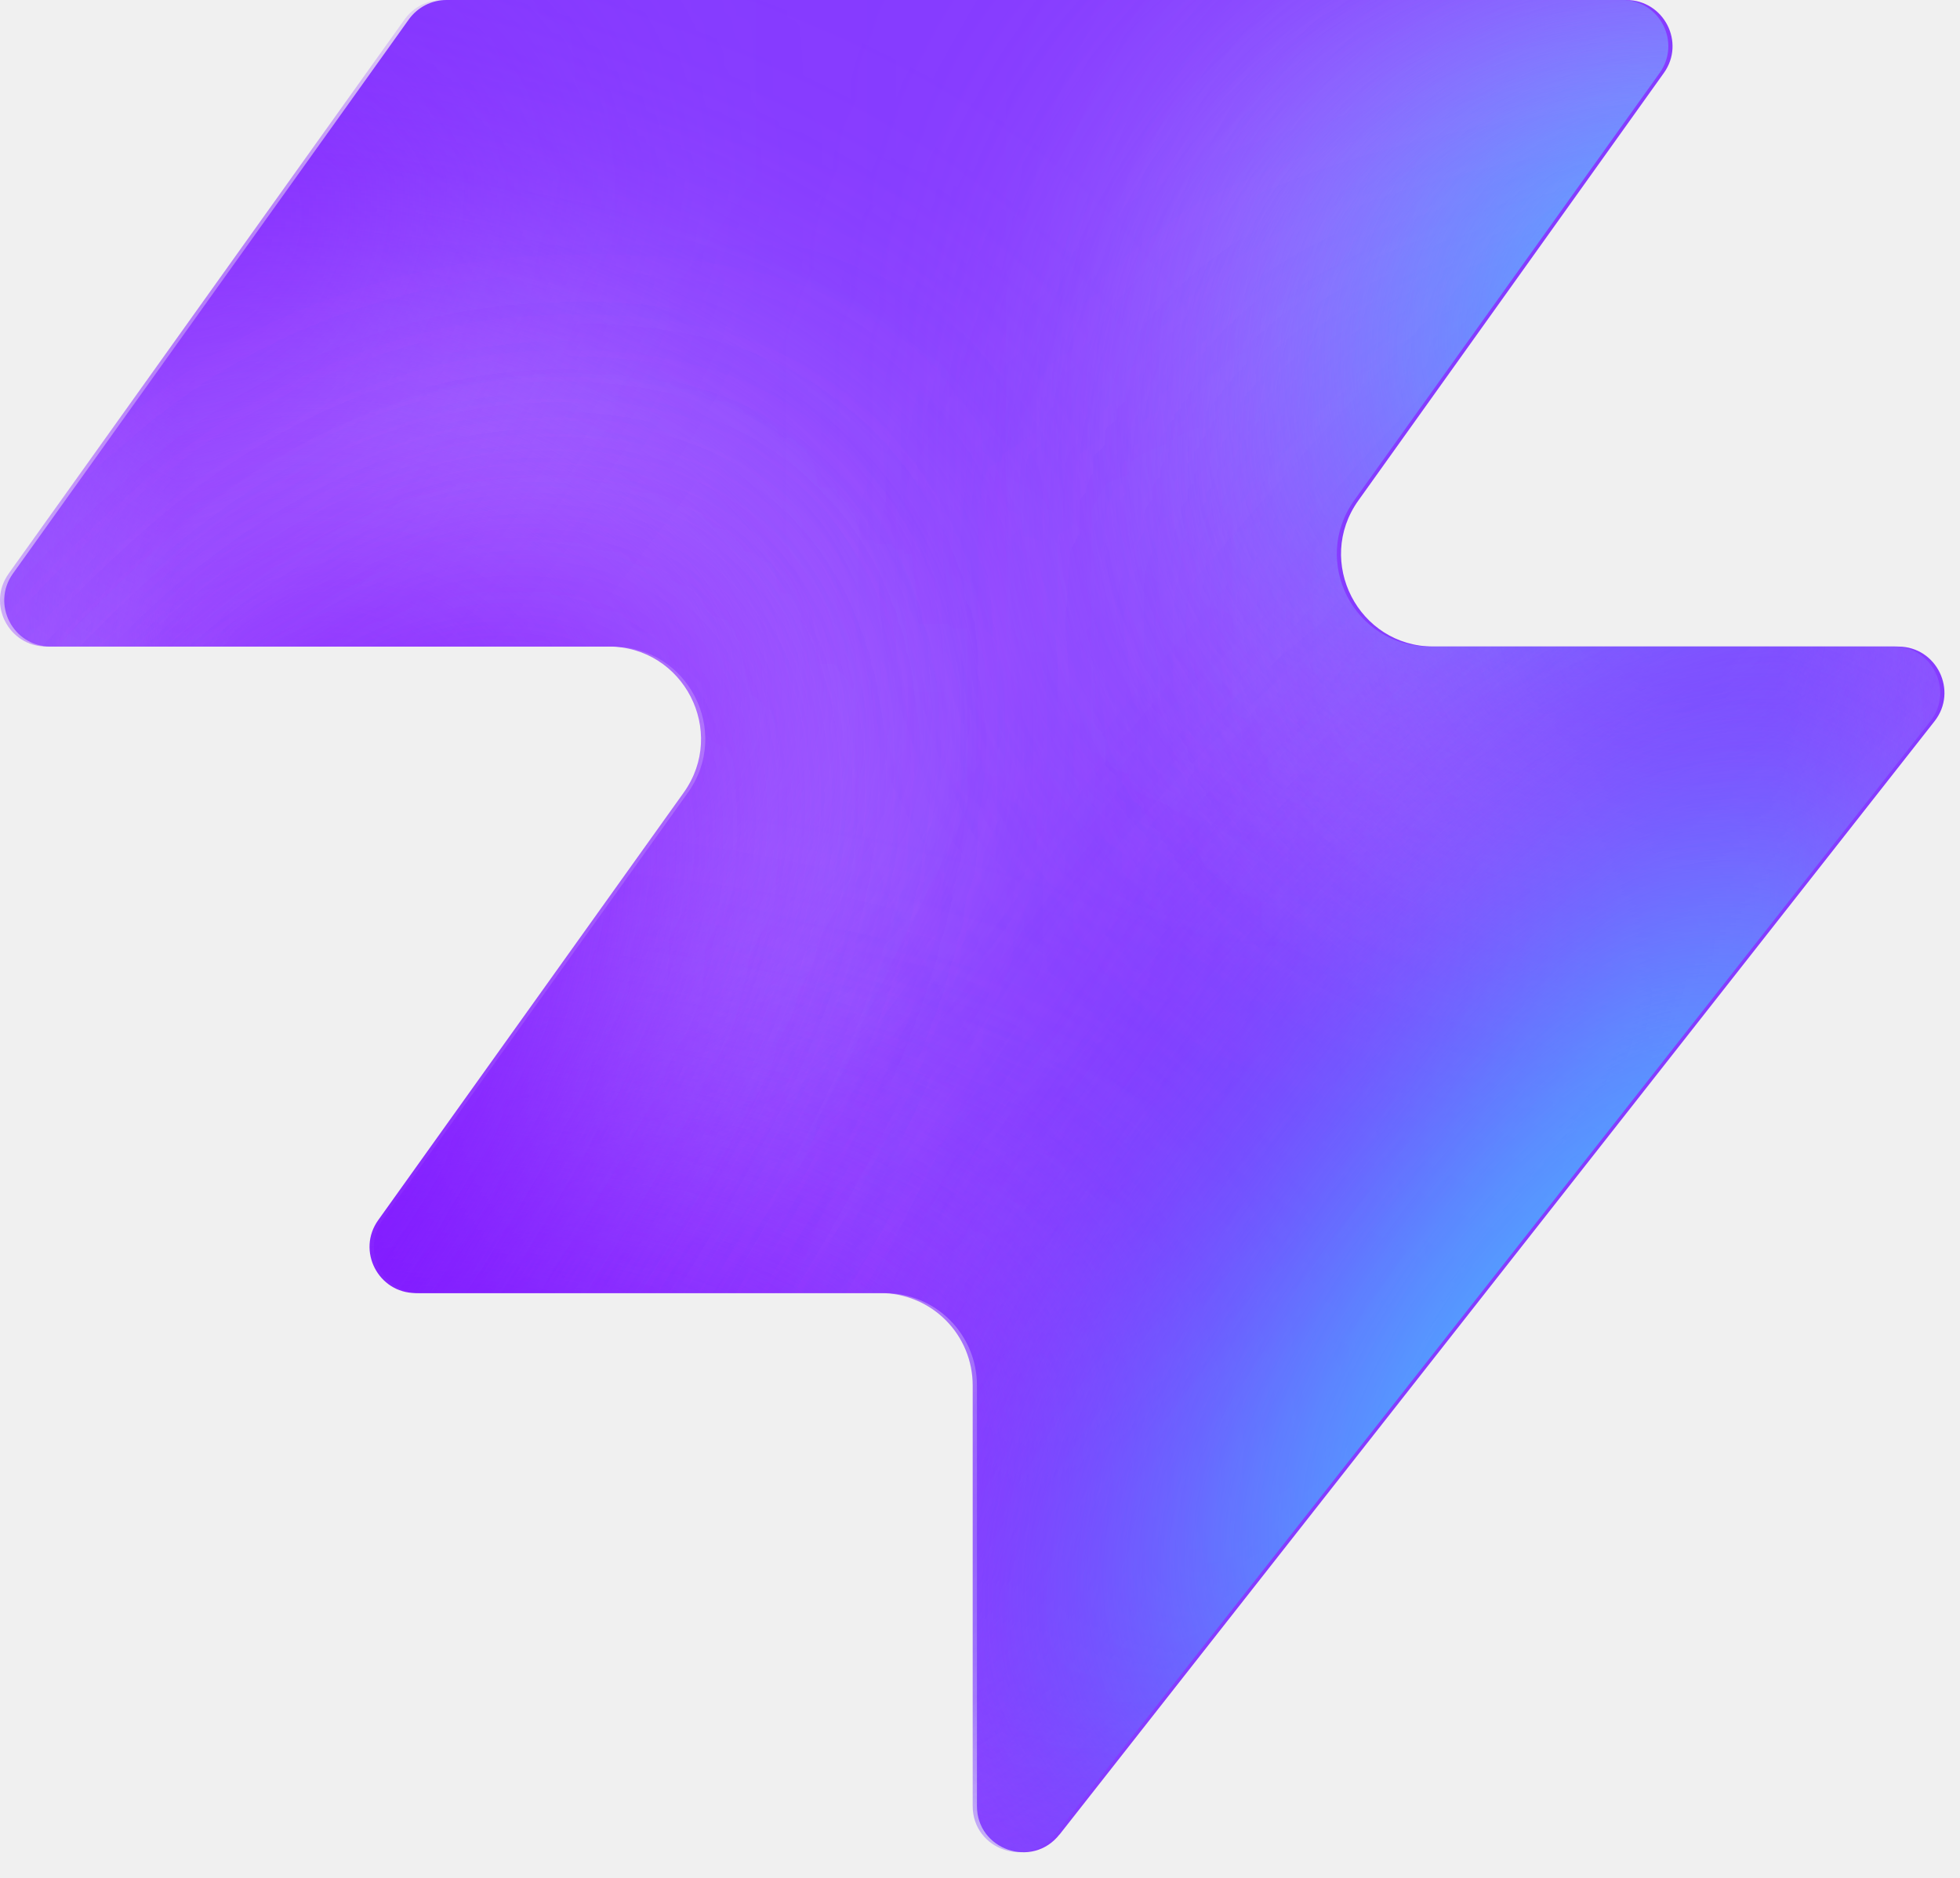
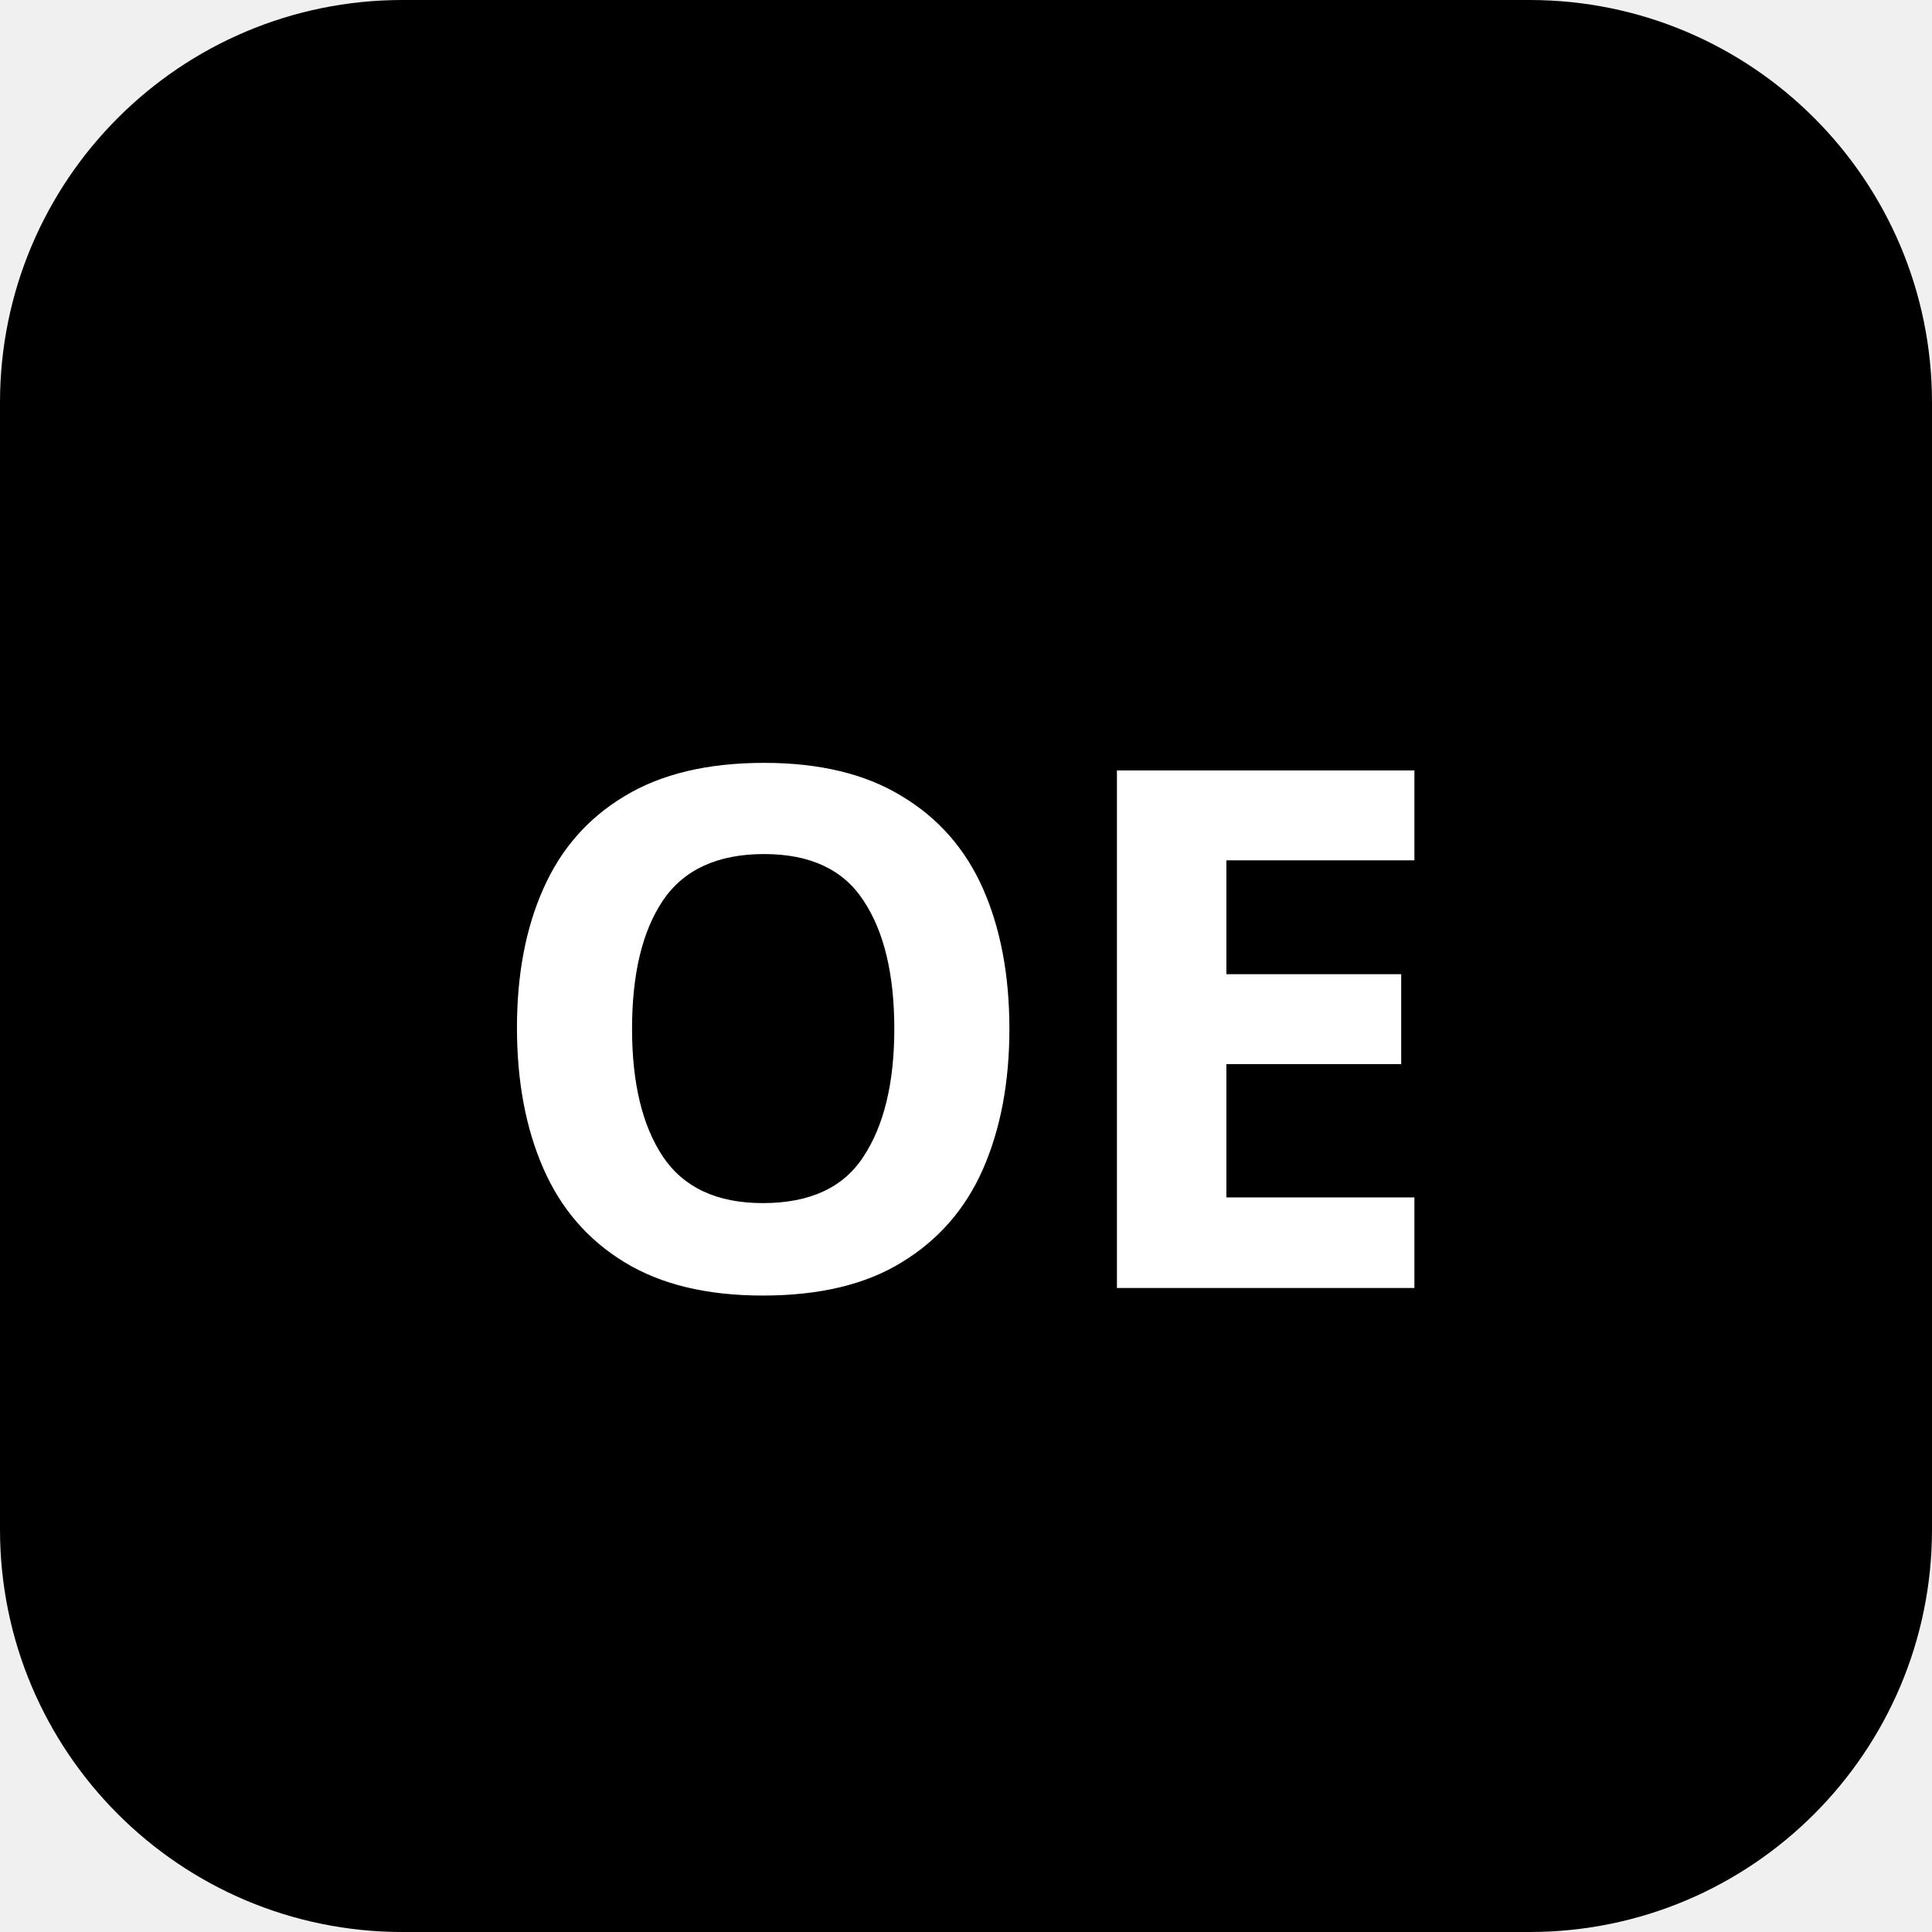
- <svg xmlns="http://www.w3.org/2000/svg" width="48" height="46" fill="none" viewBox="0 0 48 46">
-   <path fill="#863bff" d="M25.946 44.938c-.664.845-2.021.375-2.021-.698V33.937a2.26 2.26 0 0 0-2.262-2.262H10.287c-.92 0-1.456-1.04-.92-1.788l7.48-10.471c1.07-1.497 0-3.578-1.842-3.578H1.237c-.92 0-1.456-1.04-.92-1.788L10.013.474c.214-.297.556-.474.92-.474h28.894c.92 0 1.456 1.04.92 1.788l-7.48 10.471c-1.07 1.498 0 3.579 1.842 3.579h11.377c.943 0 1.473 1.088.89 1.83L25.947 44.94z" style="fill:#863bff;fill:color(display-p3 .525 .23 1);fill-opacity:1" />
-   <mask id="a" width="48" height="46" x="0" y="0" maskUnits="userSpaceOnUse" style="mask-type:alpha">
-     <path fill="#000" d="M25.842 44.938c-.664.844-2.021.375-2.021-.698V33.937a2.26 2.26 0 0 0-2.262-2.262H10.183c-.92 0-1.456-1.04-.92-1.788l7.48-10.471c1.07-1.498 0-3.579-1.842-3.579H1.133c-.92 0-1.456-1.04-.92-1.787L9.91.473c.214-.297.556-.474.92-.474h28.894c.92 0 1.456 1.04.92 1.788l-7.48 10.471c-1.07 1.498 0 3.578 1.842 3.578h11.377c.943 0 1.473 1.088.89 1.832L25.843 44.94z" style="fill:#000;fill-opacity:1" />
-   </mask>
-   <g mask="url(#a)">
-     <g filter="url(#b)">
-       <ellipse cx="5.508" cy="14.704" fill="#ede6ff" rx="5.508" ry="14.704" style="fill:#ede6ff;fill:color(display-p3 .927 .903 1);fill-opacity:1" transform="matrix(.00324 1 1 -.00324 -4.47 31.516)" />
-     </g>
-     <g filter="url(#c)">
-       <ellipse cx="10.399" cy="29.851" fill="#ede6ff" rx="10.399" ry="29.851" style="fill:#ede6ff;fill:color(display-p3 .927 .903 1);fill-opacity:1" transform="matrix(.00324 1 1 -.00324 -39.328 7.883)" />
-     </g>
-     <g filter="url(#d)">
-       <ellipse cx="5.508" cy="30.487" fill="#7e14ff" rx="5.508" ry="30.487" style="fill:#7e14ff;fill:color(display-p3 .492 .077 1);fill-opacity:1" transform="rotate(89.814 -25.913 -14.639)scale(1 -1)" />
-     </g>
-     <g filter="url(#e)">
-       <ellipse cx="5.508" cy="30.599" fill="#7e14ff" rx="5.508" ry="30.599" style="fill:#7e14ff;fill:color(display-p3 .492 .077 1);fill-opacity:1" transform="rotate(89.814 -32.644 -3.334)scale(1 -1)" />
-     </g>
-     <g filter="url(#f)">
-       <ellipse cx="5.508" cy="30.599" fill="#7e14ff" rx="5.508" ry="30.599" style="fill:#7e14ff;fill:color(display-p3 .492 .077 1);fill-opacity:1" transform="matrix(.00324 1 1 -.00324 -34.34 30.47)" />
-     </g>
-     <g filter="url(#g)">
-       <ellipse cx="14.072" cy="22.078" fill="#ede6ff" rx="14.072" ry="22.078" style="fill:#ede6ff;fill:color(display-p3 .927 .903 1);fill-opacity:1" transform="rotate(93.35 24.506 48.493)scale(-1 1)" />
-     </g>
-     <g filter="url(#h)">
-       <ellipse cx="3.47" cy="21.501" fill="#7e14ff" rx="3.47" ry="21.501" style="fill:#7e14ff;fill:color(display-p3 .492 .077 1);fill-opacity:1" transform="rotate(89.009 28.708 47.59)scale(-1 1)" />
-     </g>
-     <g filter="url(#i)">
-       <ellipse cx="3.47" cy="21.501" fill="#7e14ff" rx="3.47" ry="21.501" style="fill:#7e14ff;fill:color(display-p3 .492 .077 1);fill-opacity:1" transform="rotate(89.009 28.708 47.59)scale(-1 1)" />
-     </g>
-     <g filter="url(#j)">
-       <ellipse cx=".387" cy="8.972" fill="#7e14ff" rx="4.407" ry="29.108" style="fill:#7e14ff;fill:color(display-p3 .492 .077 1);fill-opacity:1" transform="rotate(39.51 .387 8.972)" />
-     </g>
-     <g filter="url(#k)">
-       <ellipse cx="47.523" cy="-6.092" fill="#7e14ff" rx="4.407" ry="29.108" style="fill:#7e14ff;fill:color(display-p3 .492 .077 1);fill-opacity:1" transform="rotate(37.892 47.523 -6.092)" />
-     </g>
-     <g filter="url(#l)">
-       <ellipse cx="41.412" cy="6.333" fill="#47bfff" rx="5.971" ry="9.665" style="fill:#47bfff;fill:color(display-p3 .28 .748 1);fill-opacity:1" transform="rotate(37.892 41.412 6.333)" />
-     </g>
-     <g filter="url(#m)">
-       <ellipse cx="-1.879" cy="38.332" fill="#7e14ff" rx="4.407" ry="29.108" style="fill:#7e14ff;fill:color(display-p3 .492 .077 1);fill-opacity:1" transform="rotate(37.892 -1.88 38.332)" />
-     </g>
-     <g filter="url(#n)">
-       <ellipse cx="-1.879" cy="38.332" fill="#7e14ff" rx="4.407" ry="29.108" style="fill:#7e14ff;fill:color(display-p3 .492 .077 1);fill-opacity:1" transform="rotate(37.892 -1.88 38.332)" />
-     </g>
-     <g filter="url(#o)">
-       <ellipse cx="35.651" cy="29.907" fill="#7e14ff" rx="4.407" ry="29.108" style="fill:#7e14ff;fill:color(display-p3 .492 .077 1);fill-opacity:1" transform="rotate(37.892 35.651 29.907)" />
-     </g>
-     <g filter="url(#p)">
-       <ellipse cx="38.418" cy="32.4" fill="#47bfff" rx="5.971" ry="15.297" style="fill:#47bfff;fill:color(display-p3 .28 .748 1);fill-opacity:1" transform="rotate(37.892 38.418 32.4)" />
-     </g>
-   </g>
-   <defs>
-     <filter id="b" width="60.045" height="41.654" x="-19.77" y="16.149" color-interpolation-filters="sRGB" filterUnits="userSpaceOnUse">
-       <feFlood flood-opacity="0" result="BackgroundImageFix" />
-       <feBlend in="SourceGraphic" in2="BackgroundImageFix" result="shape" />
-       <feGaussianBlur result="effect1_foregroundBlur_2002_17158" stdDeviation="7.659" />
-     </filter>
-     <filter id="c" width="90.34" height="51.437" x="-54.613" y="-7.533" color-interpolation-filters="sRGB" filterUnits="userSpaceOnUse">
-       <feFlood flood-opacity="0" result="BackgroundImageFix" />
-       <feBlend in="SourceGraphic" in2="BackgroundImageFix" result="shape" />
-       <feGaussianBlur result="effect1_foregroundBlur_2002_17158" stdDeviation="7.659" />
-     </filter>
-     <filter id="d" width="79.355" height="29.4" x="-49.64" y="2.03" color-interpolation-filters="sRGB" filterUnits="userSpaceOnUse">
-       <feFlood flood-opacity="0" result="BackgroundImageFix" />
-       <feBlend in="SourceGraphic" in2="BackgroundImageFix" result="shape" />
-       <feGaussianBlur result="effect1_foregroundBlur_2002_17158" stdDeviation="4.596" />
-     </filter>
-     <filter id="e" width="79.579" height="29.4" x="-45.045" y="20.029" color-interpolation-filters="sRGB" filterUnits="userSpaceOnUse">
-       <feFlood flood-opacity="0" result="BackgroundImageFix" />
-       <feBlend in="SourceGraphic" in2="BackgroundImageFix" result="shape" />
-       <feGaussianBlur result="effect1_foregroundBlur_2002_17158" stdDeviation="4.596" />
-     </filter>
-     <filter id="f" width="79.579" height="29.4" x="-43.513" y="21.178" color-interpolation-filters="sRGB" filterUnits="userSpaceOnUse">
-       <feFlood flood-opacity="0" result="BackgroundImageFix" />
-       <feBlend in="SourceGraphic" in2="BackgroundImageFix" result="shape" />
-       <feGaussianBlur result="effect1_foregroundBlur_2002_17158" stdDeviation="4.596" />
-     </filter>
-     <filter id="g" width="74.749" height="58.852" x="15.756" y="-17.901" color-interpolation-filters="sRGB" filterUnits="userSpaceOnUse">
-       <feFlood flood-opacity="0" result="BackgroundImageFix" />
-       <feBlend in="SourceGraphic" in2="BackgroundImageFix" result="shape" />
-       <feGaussianBlur result="effect1_foregroundBlur_2002_17158" stdDeviation="7.659" />
-     </filter>
-     <filter id="h" width="61.377" height="25.362" x="23.548" y="2.284" color-interpolation-filters="sRGB" filterUnits="userSpaceOnUse">
-       <feFlood flood-opacity="0" result="BackgroundImageFix" />
-       <feBlend in="SourceGraphic" in2="BackgroundImageFix" result="shape" />
-       <feGaussianBlur result="effect1_foregroundBlur_2002_17158" stdDeviation="4.596" />
-     </filter>
-     <filter id="i" width="61.377" height="25.362" x="23.548" y="2.284" color-interpolation-filters="sRGB" filterUnits="userSpaceOnUse">
-       <feFlood flood-opacity="0" result="BackgroundImageFix" />
-       <feBlend in="SourceGraphic" in2="BackgroundImageFix" result="shape" />
-       <feGaussianBlur result="effect1_foregroundBlur_2002_17158" stdDeviation="4.596" />
-     </filter>
-     <filter id="j" width="56.045" height="63.649" x="-27.636" y="-22.853" color-interpolation-filters="sRGB" filterUnits="userSpaceOnUse">
-       <feFlood flood-opacity="0" result="BackgroundImageFix" />
-       <feBlend in="SourceGraphic" in2="BackgroundImageFix" result="shape" />
-       <feGaussianBlur result="effect1_foregroundBlur_2002_17158" stdDeviation="4.596" />
-     </filter>
-     <filter id="k" width="54.814" height="64.646" x="20.116" y="-38.415" color-interpolation-filters="sRGB" filterUnits="userSpaceOnUse">
-       <feFlood flood-opacity="0" result="BackgroundImageFix" />
-       <feBlend in="SourceGraphic" in2="BackgroundImageFix" result="shape" />
-       <feGaussianBlur result="effect1_foregroundBlur_2002_17158" stdDeviation="4.596" />
-     </filter>
-     <filter id="l" width="33.541" height="35.313" x="24.641" y="-11.323" color-interpolation-filters="sRGB" filterUnits="userSpaceOnUse">
-       <feFlood flood-opacity="0" result="BackgroundImageFix" />
-       <feBlend in="SourceGraphic" in2="BackgroundImageFix" result="shape" />
-       <feGaussianBlur result="effect1_foregroundBlur_2002_17158" stdDeviation="4.596" />
-     </filter>
-     <filter id="m" width="54.814" height="64.646" x="-29.286" y="6.009" color-interpolation-filters="sRGB" filterUnits="userSpaceOnUse">
-       <feFlood flood-opacity="0" result="BackgroundImageFix" />
-       <feBlend in="SourceGraphic" in2="BackgroundImageFix" result="shape" />
-       <feGaussianBlur result="effect1_foregroundBlur_2002_17158" stdDeviation="4.596" />
-     </filter>
-     <filter id="n" width="54.814" height="64.646" x="-29.286" y="6.009" color-interpolation-filters="sRGB" filterUnits="userSpaceOnUse">
-       <feFlood flood-opacity="0" result="BackgroundImageFix" />
-       <feBlend in="SourceGraphic" in2="BackgroundImageFix" result="shape" />
-       <feGaussianBlur result="effect1_foregroundBlur_2002_17158" stdDeviation="4.596" />
-     </filter>
-     <filter id="o" width="54.814" height="64.646" x="8.244" y="-2.416" color-interpolation-filters="sRGB" filterUnits="userSpaceOnUse">
-       <feFlood flood-opacity="0" result="BackgroundImageFix" />
-       <feBlend in="SourceGraphic" in2="BackgroundImageFix" result="shape" />
-       <feGaussianBlur result="effect1_foregroundBlur_2002_17158" stdDeviation="4.596" />
-     </filter>
-     <filter id="p" width="39.409" height="43.623" x="18.713" y="10.588" color-interpolation-filters="sRGB" filterUnits="userSpaceOnUse">
-       <feFlood flood-opacity="0" result="BackgroundImageFix" />
-       <feBlend in="SourceGraphic" in2="BackgroundImageFix" result="shape" />
-       <feGaussianBlur result="effect1_foregroundBlur_2002_17158" stdDeviation="4.596" />
-     </filter>
-   </defs>
+ <svg xmlns="http://www.w3.org/2000/svg" width="48" height="48" viewBox="0 0 48 48">
+   <rect width="48" height="48" rx="10" fill="#000" />
+   <text x="24" y="32" text-anchor="middle" font-family="system-ui, sans-serif" font-size="18" font-weight="700" fill="#fff">OE</text>
</svg>
